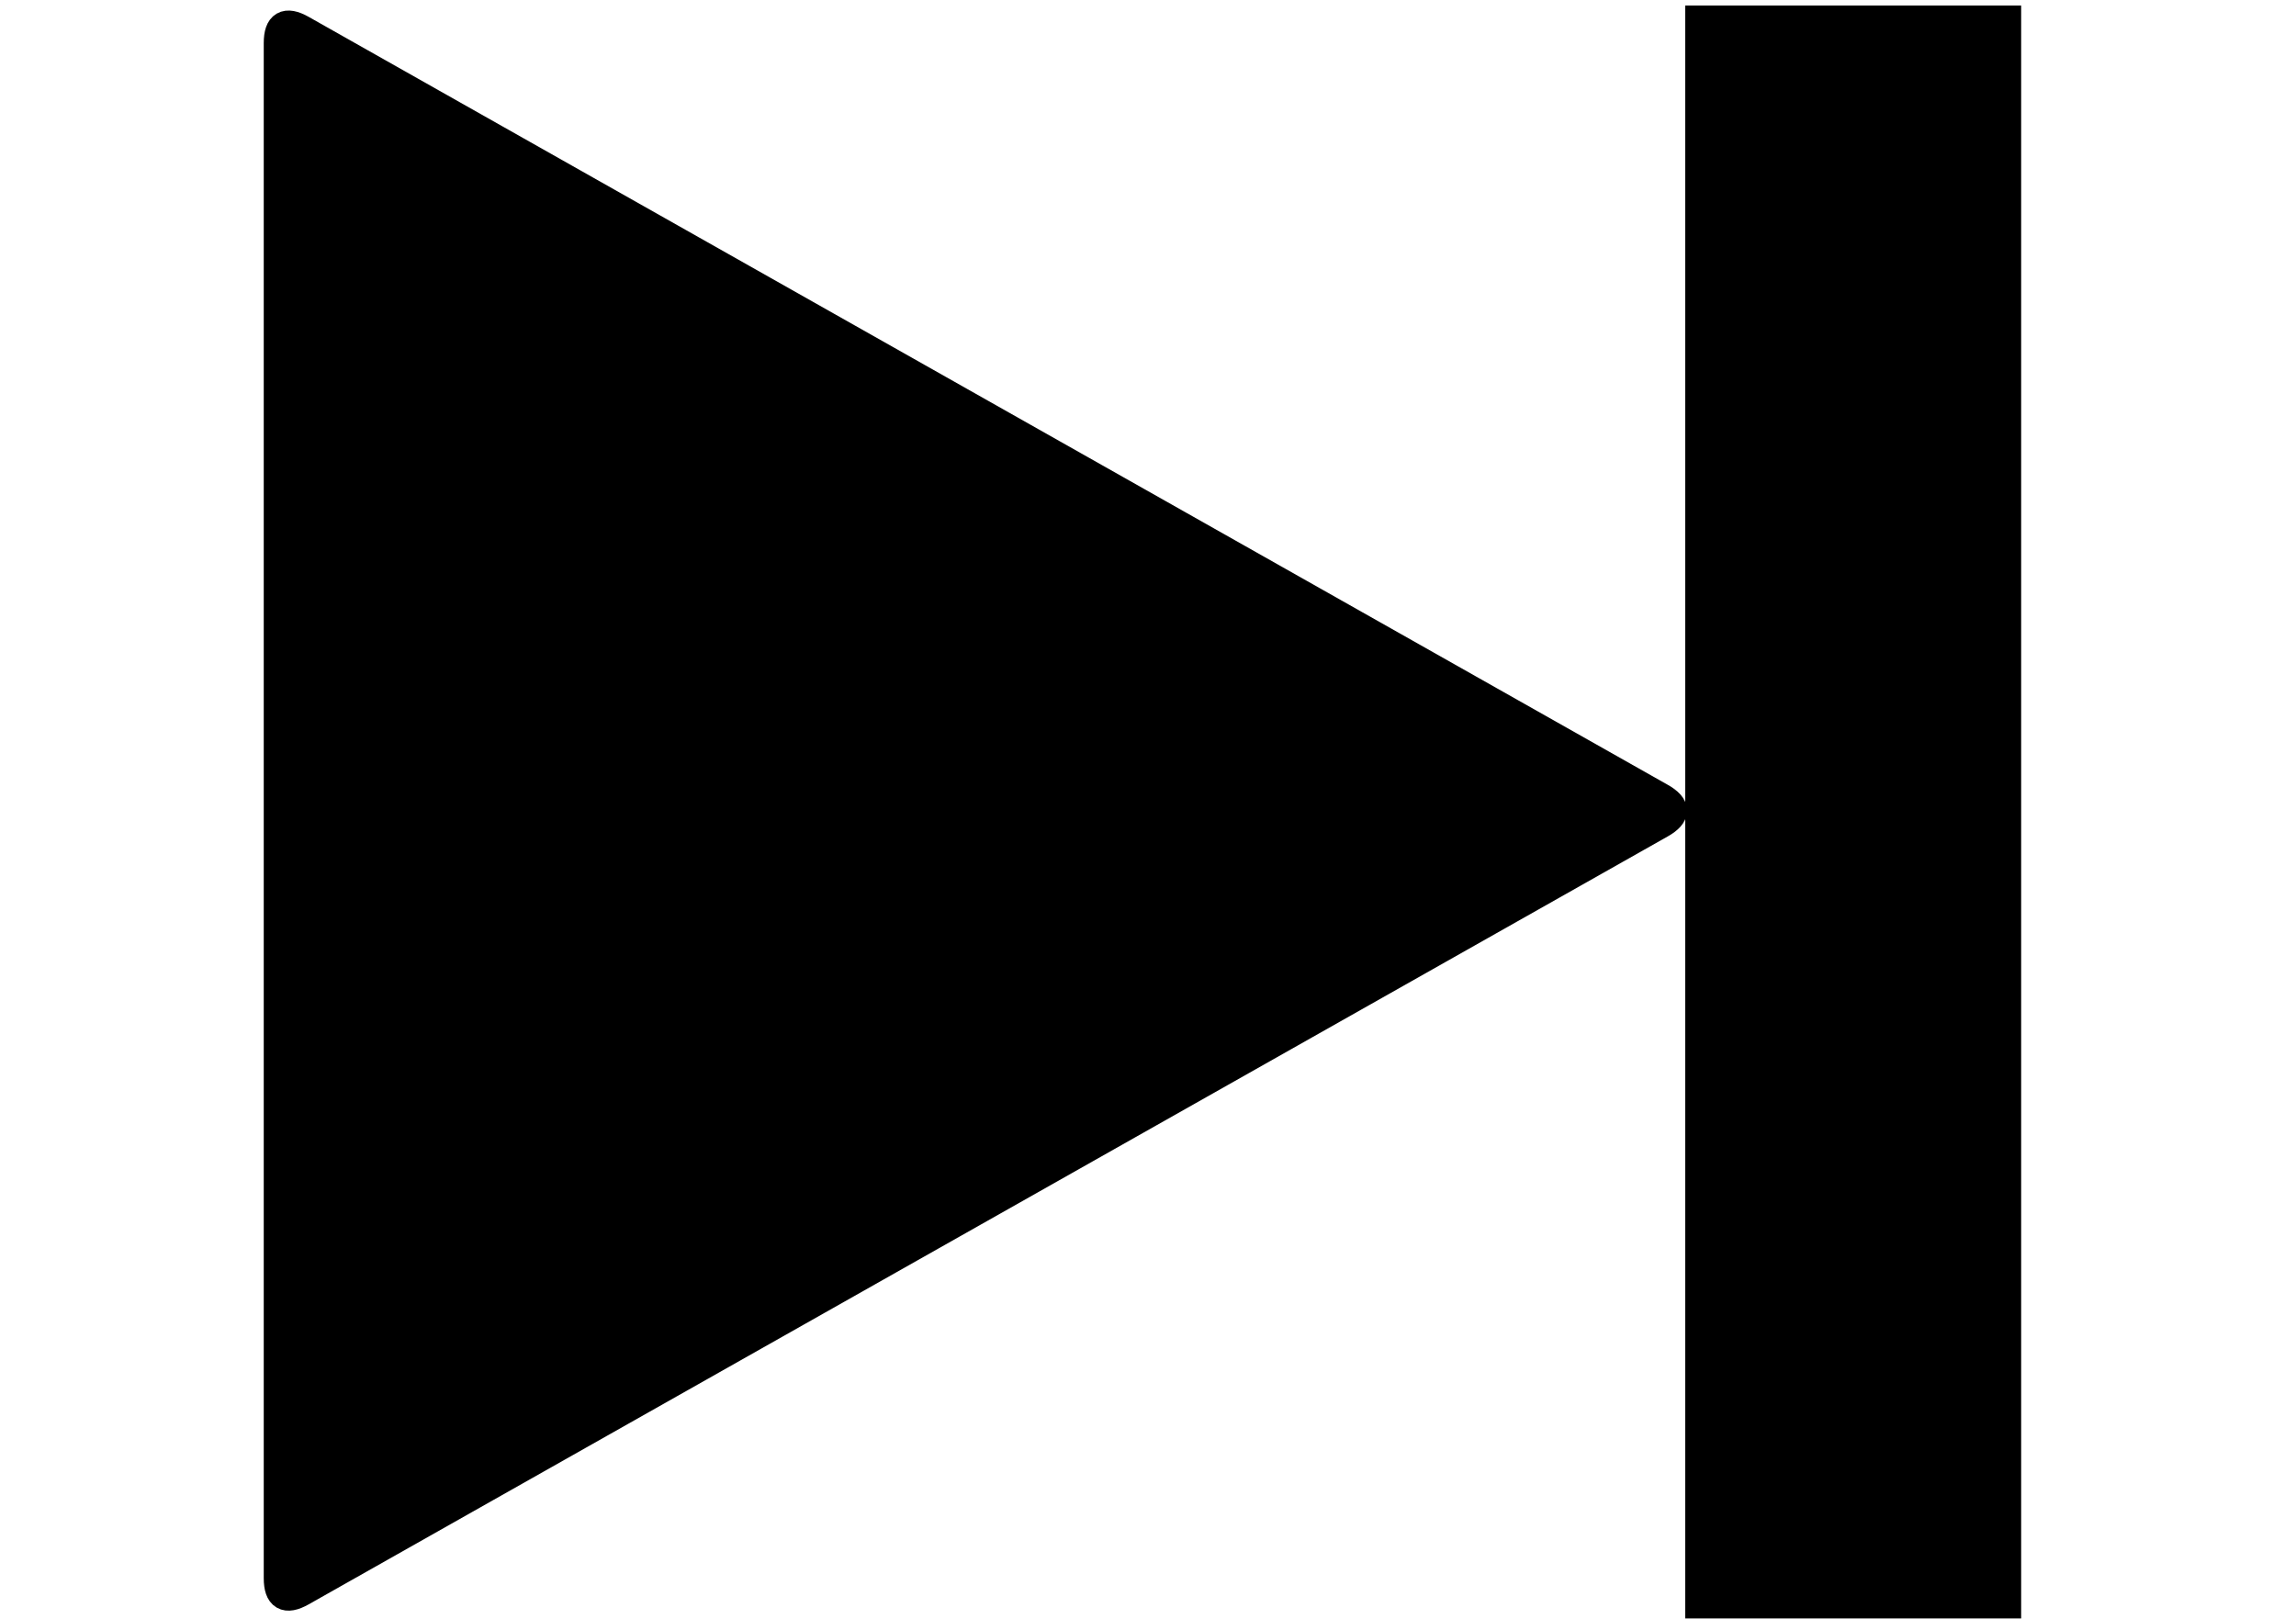
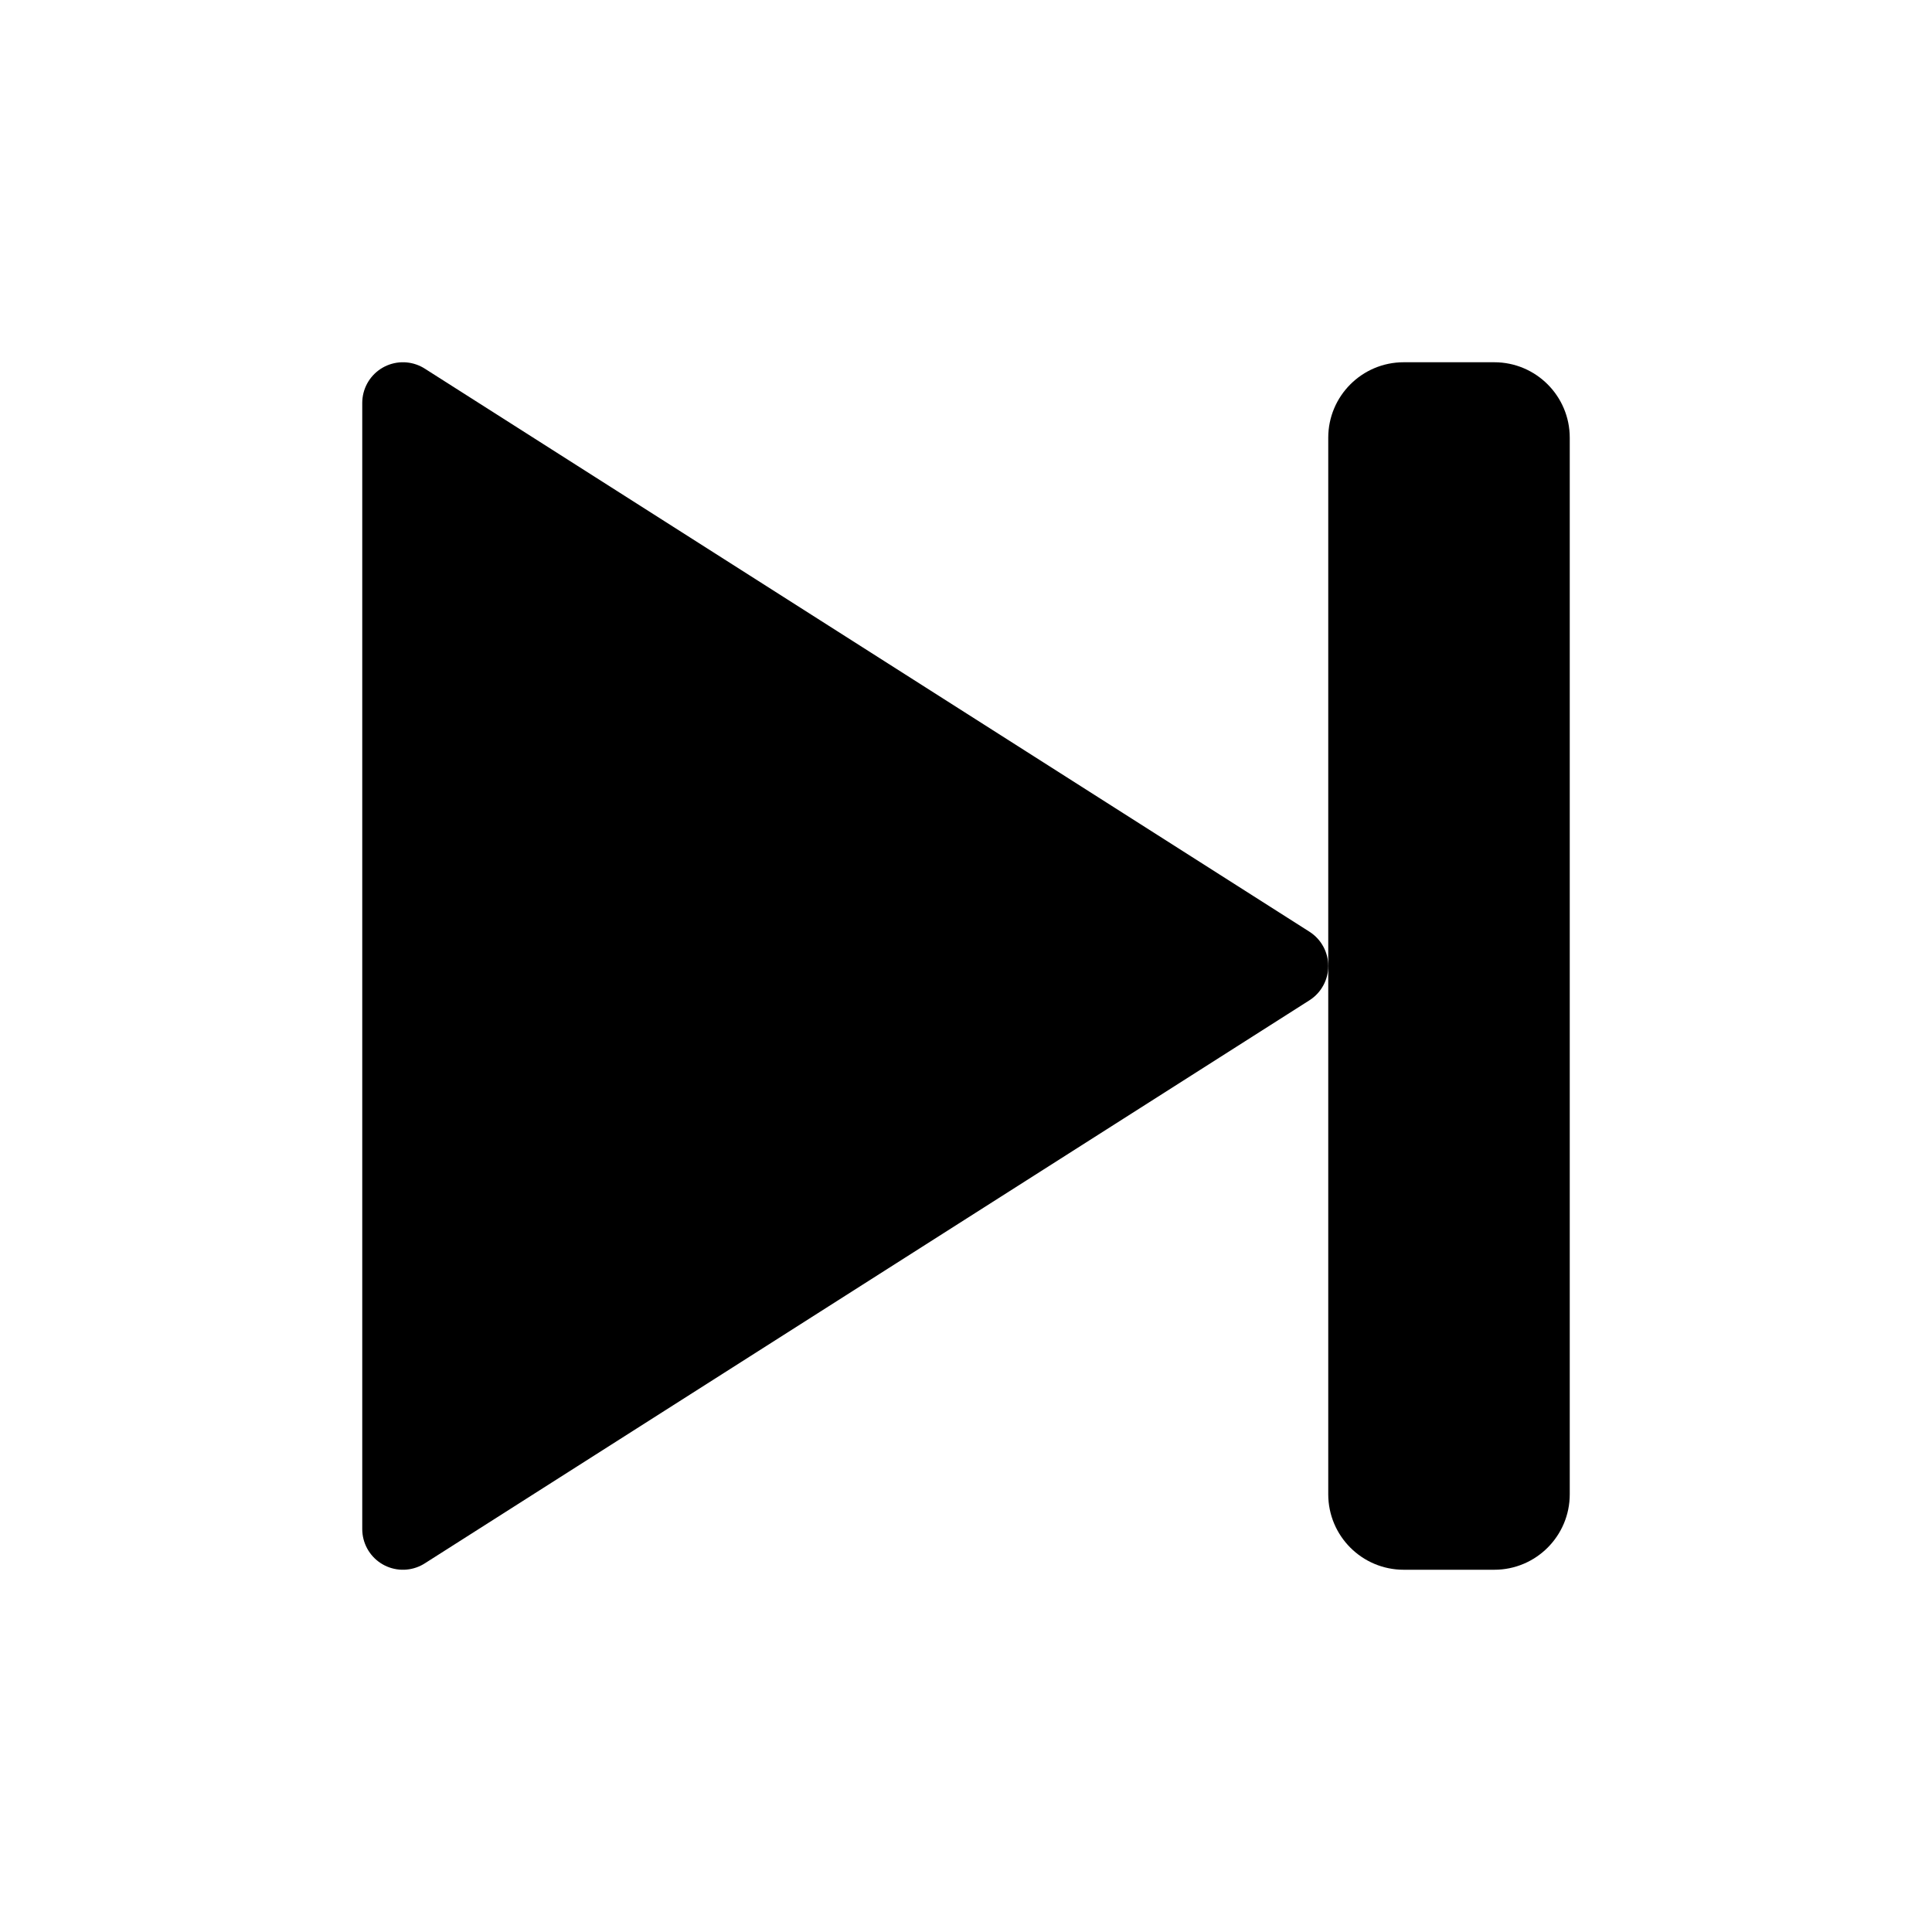
- <svg xmlns="http://www.w3.org/2000/svg" style="background: transparent; background-color: transparent; color-scheme: light dark;" version="1.1" width="827px" height="583px" viewBox="0 0 827 583" content="&lt;mxfile host=&quot;Electron&quot; agent=&quot;Mozilla/5.0 (Windows NT 10.0; Win64; x64) AppleWebKit/537.36 (KHTML, like Gecko) draw.io/28.2.8 Chrome/140.0.734.240 Electron/38.4.0 Safari/537.36&quot; version=&quot;28.2.8&quot; scale=&quot;1&quot; border=&quot;0&quot;&gt;&#10;  &lt;diagram id=&quot;_1GFWcWHk5RfhlX6THdc&quot; name=&quot;Page-1&quot;&gt;&#10;    &lt;mxGraphModel dx=&quot;969&quot; dy=&quot;684&quot; grid=&quot;1&quot; gridSize=&quot;10&quot; guides=&quot;1&quot; tooltips=&quot;1&quot; connect=&quot;1&quot; arrows=&quot;1&quot; fold=&quot;1&quot; page=&quot;1&quot; pageScale=&quot;1&quot; pageWidth=&quot;827&quot; pageHeight=&quot;583&quot; math=&quot;0&quot; shadow=&quot;0&quot;&gt;&#10;      &lt;root&gt;&#10;        &lt;mxCell id=&quot;0&quot; /&gt;&#10;        &lt;mxCell id=&quot;1&quot; parent=&quot;0&quot; /&gt;&#10;        &lt;mxCell id=&quot;QZJ-E9_-aeubC-XZ3t_z-5&quot; value=&quot;&quot; style=&quot;triangle;whiteSpace=wrap;html=1;strokeWidth=10;rounded=1;fillColor=#000000;direction=east;&quot; vertex=&quot;1&quot; parent=&quot;1&quot;&gt;&#10;          &lt;mxGeometry x=&quot;100&quot; y=&quot;5.5&quot; width=&quot;507&quot; height=&quot;573&quot; as=&quot;geometry&quot; /&gt;&#10;        &lt;/mxCell&gt;&#10;        &lt;mxCell id=&quot;QZJ-E9_-aeubC-XZ3t_z-6&quot; value=&quot;&quot; style=&quot;rounded=0;whiteSpace=wrap;html=1;fillColor=#000000;&quot; vertex=&quot;1&quot; parent=&quot;1&quot;&gt;&#10;          &lt;mxGeometry x=&quot;607&quot; y=&quot;2&quot; width=&quot;120&quot; height=&quot;580&quot; as=&quot;geometry&quot; /&gt;&#10;        &lt;/mxCell&gt;&#10;      &lt;/root&gt;&#10;    &lt;/mxGraphModel&gt;&#10;  &lt;/diagram&gt;&#10;&lt;/mxfile&gt;&#10;">
-   <defs />
-   <g>
-     <g data-cell-id="0">
-       <g data-cell-id="1">
-         <g data-cell-id="QZJ-E9_-aeubC-XZ3t_z-5">
-           <g>
-             <path d="M 100 292 L 100 15.5 Q 100 5.5 108.71 10.42 L 598.29 287.08 Q 607 292 598.29 296.92 L 108.71 573.58 Q 100 578.5 100 568.5 Z" fill="#000000" stroke="#000000" stroke-width="10" stroke-miterlimit="10" pointer-events="all" style="fill: rgb(0, 0, 0); stroke: light-dark(rgb(0, 0, 0), rgb(255, 255, 255));" />
-           </g>
-         </g>
-         <g data-cell-id="QZJ-E9_-aeubC-XZ3t_z-6">
-           <g transform="translate(0.5,0.5)">
-             <rect x="607" y="2" width="120" height="580" fill="#000000" stroke="#000000" pointer-events="all" style="fill: rgb(0, 0, 0); stroke: light-dark(rgb(0, 0, 0), rgb(255, 255, 255));" />
-           </g>
-         </g>
-       </g>
-     </g>
-   </g>
+ <svg xmlns="http://www.w3.org/2000/svg" version="1.1" width="64" height="64" viewBox="0 0 64 64" content="&lt;mxfile host=&quot;Electron&quot; agent=&quot;Mozilla/5.0 (Windows NT 10.0; Win64; x64) AppleWebKit/537.36 (KHTML, like Gecko) draw.io/28.2.8 Chrome/140.0.734.240 Electron/38.4.0 Safari/537.36&quot; version=&quot;28.2.8&quot; scale=&quot;1&quot; border=&quot;0&quot;&gt;&#10;  &lt;diagram id=&quot;_1GFWcWHk5RfhlX6THdc&quot; name=&quot;Page-1&quot;&gt;&#10;    &lt;mxGraphModel dx=&quot;969&quot; dy=&quot;684&quot; grid=&quot;1&quot; gridSize=&quot;10&quot; guides=&quot;1&quot; tooltips=&quot;1&quot; connect=&quot;1&quot; arrows=&quot;1&quot; fold=&quot;1&quot; page=&quot;1&quot; pageScale=&quot;1&quot; pageWidth=&quot;827&quot; pageHeight=&quot;583&quot; math=&quot;0&quot; shadow=&quot;0&quot;&gt;&#10;      &lt;root&gt;&#10;        &lt;mxCell id=&quot;0&quot; /&gt;&#10;        &lt;mxCell id=&quot;1&quot; parent=&quot;0&quot; /&gt;&#10;        &lt;mxCell id=&quot;HnxMTT10UB8KMICCVwQs-5&quot; value=&quot;&quot; style=&quot;triangle;whiteSpace=wrap;html=1;strokeWidth=10;rounded=1;fillColor=#000000;direction=west;&quot; parent=&quot;1&quot; vertex=&quot;1&quot;&gt;&#10;          &lt;mxGeometry x=&quot;230&quot; y=&quot;5&quot; width=&quot;507&quot; height=&quot;573&quot; as=&quot;geometry&quot; /&gt;&#10;        &lt;/mxCell&gt;&#10;        &lt;mxCell id=&quot;IR7H0VYSACclKf2PEl-X-1&quot; value=&quot;&quot; style=&quot;rounded=0;whiteSpace=wrap;html=1;fillColor=#000000;&quot; vertex=&quot;1&quot; parent=&quot;1&quot;&gt;&#10;          &lt;mxGeometry x=&quot;110&quot; width=&quot;120&quot; height=&quot;580&quot; as=&quot;geometry&quot; /&gt;&#10;        &lt;/mxCell&gt;&#10;      &lt;/root&gt;&#10;    &lt;/mxGraphModel&gt;&#10;  &lt;/diagram&gt;&#10;&lt;/mxfile&gt;&#10;" id="svg7">
+   <defs id="defs1" />
+   <rect style="fill:#000000;stroke-width:15.011;stroke-linejoin:round;stroke-miterlimit:5.6;stroke-dasharray:none;paint-order:stroke fill markers" id="rect7" width="8" height="40" x="44" y="12" rx="2.5" />
+   <path style="fill:#000000;stroke:#000000;stroke-width:2.694;stroke-linejoin:round;stroke-miterlimit:5.6" d="M 13.347,13.347 V 50.653 L 42.653,32 Z" id="path1" />
</svg>
